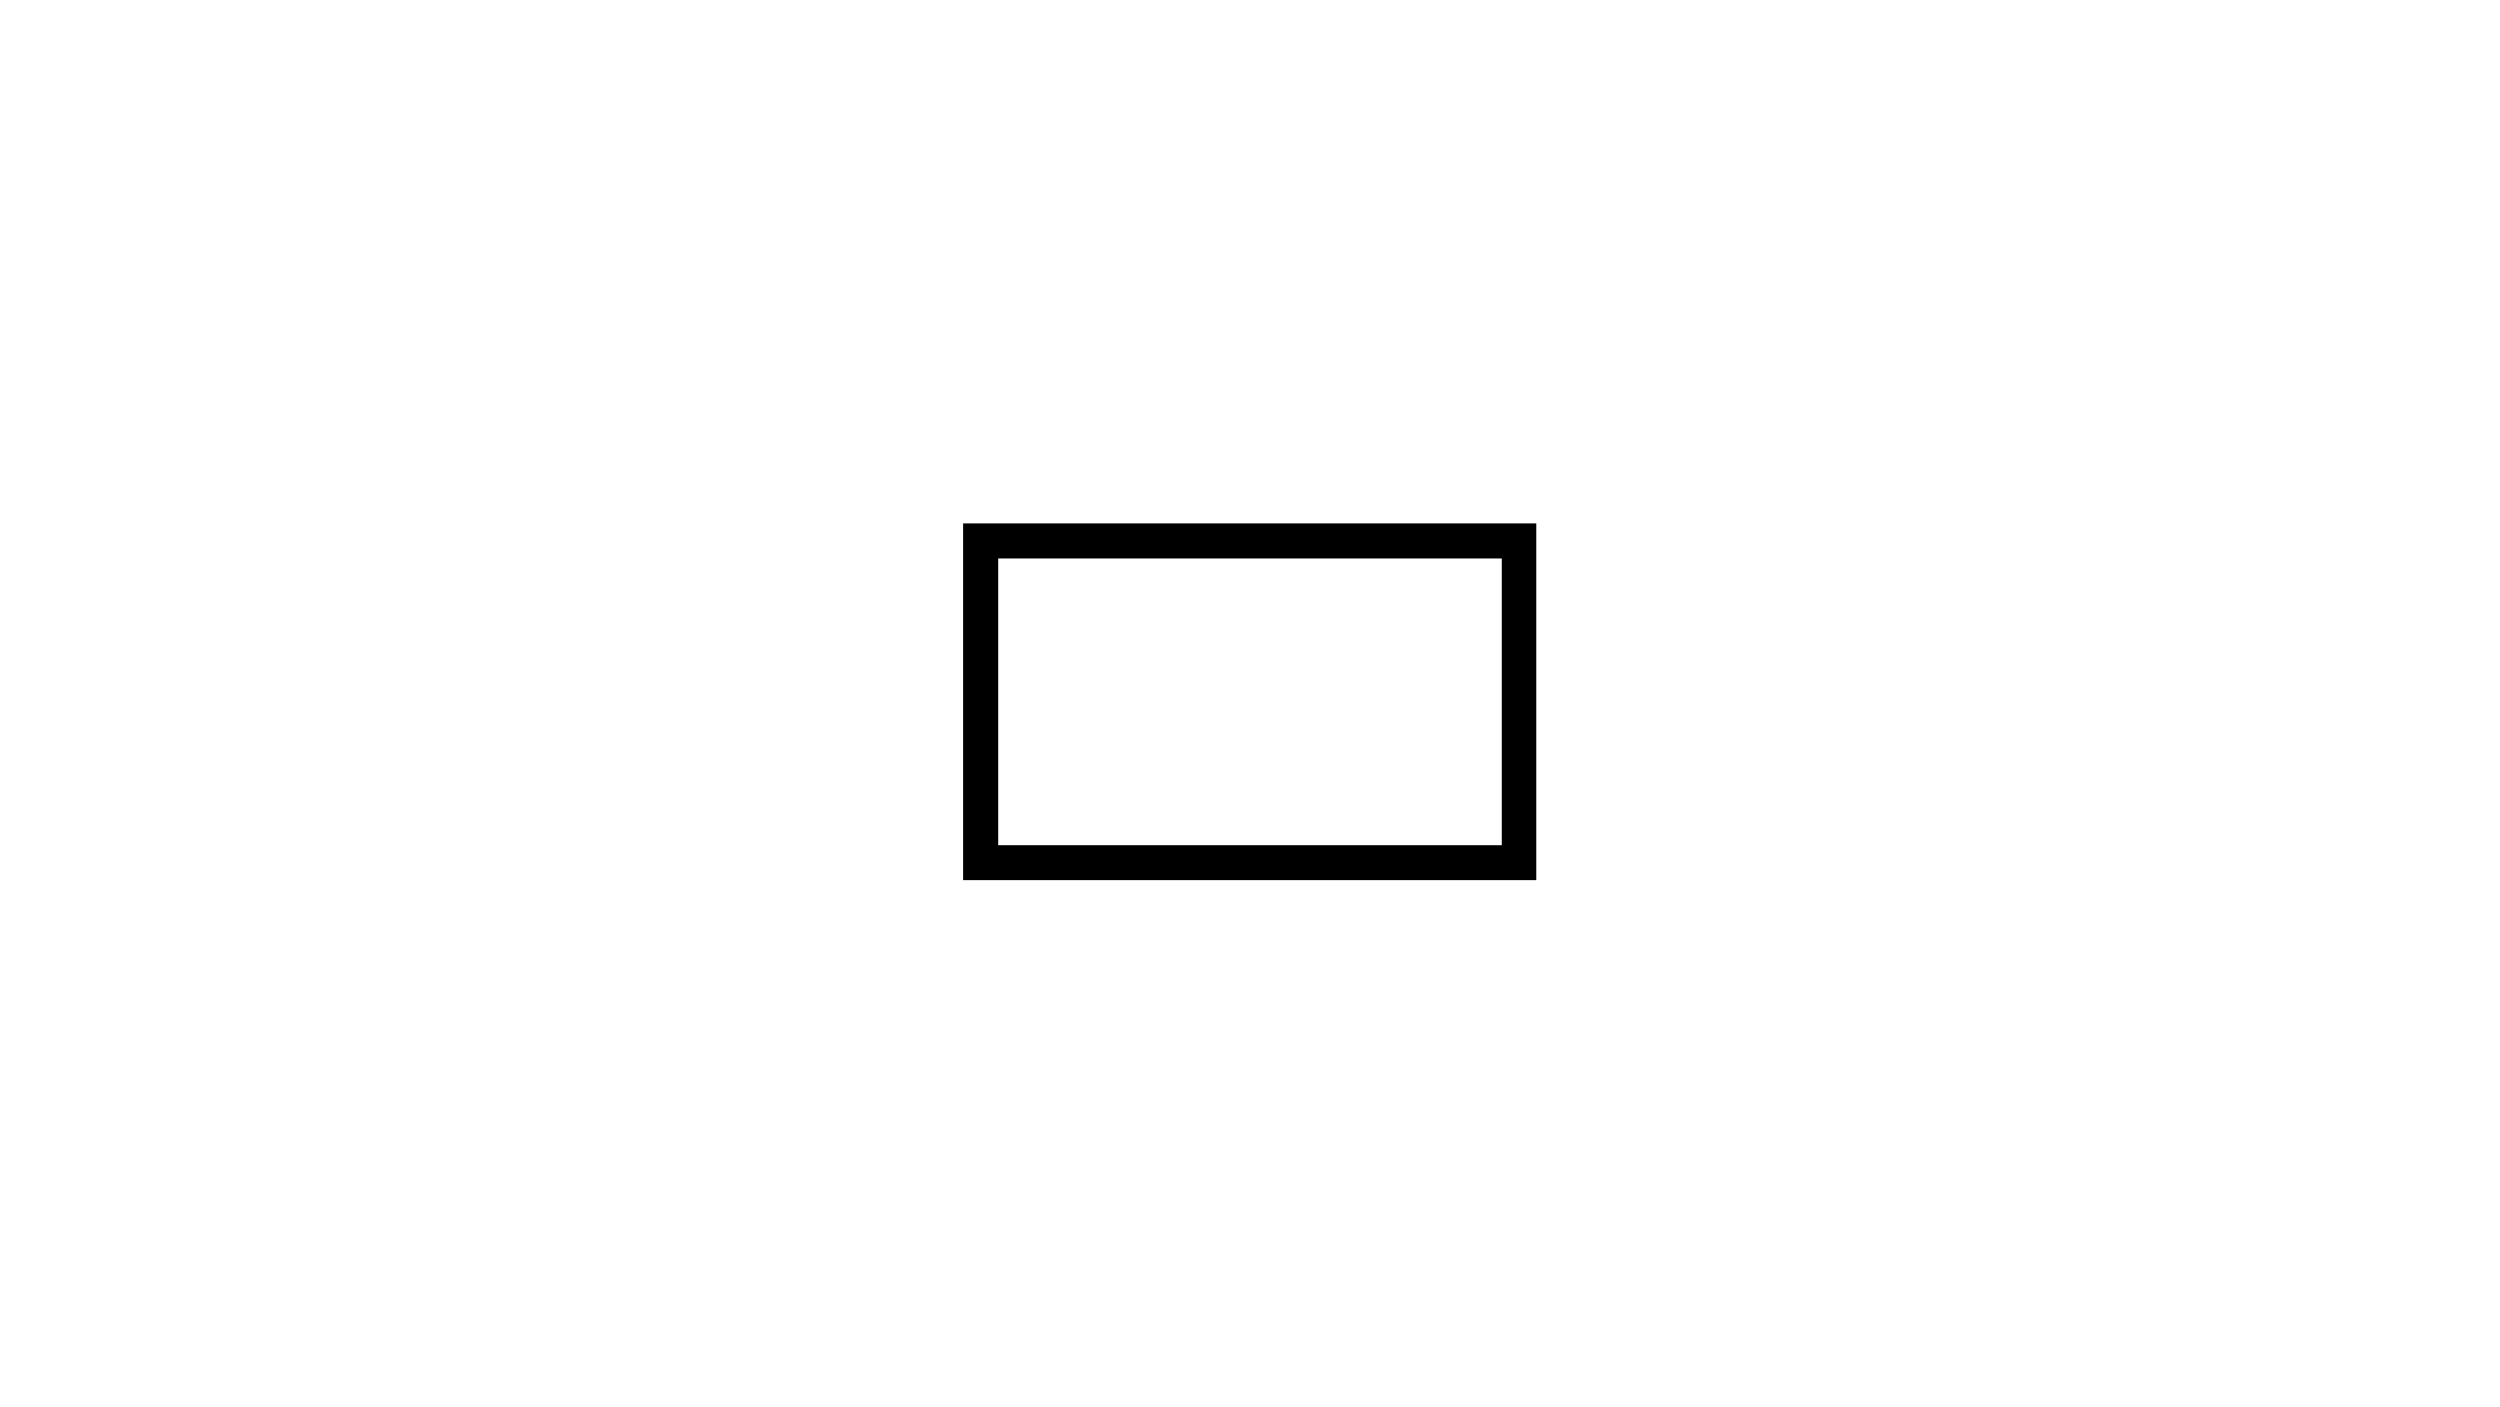
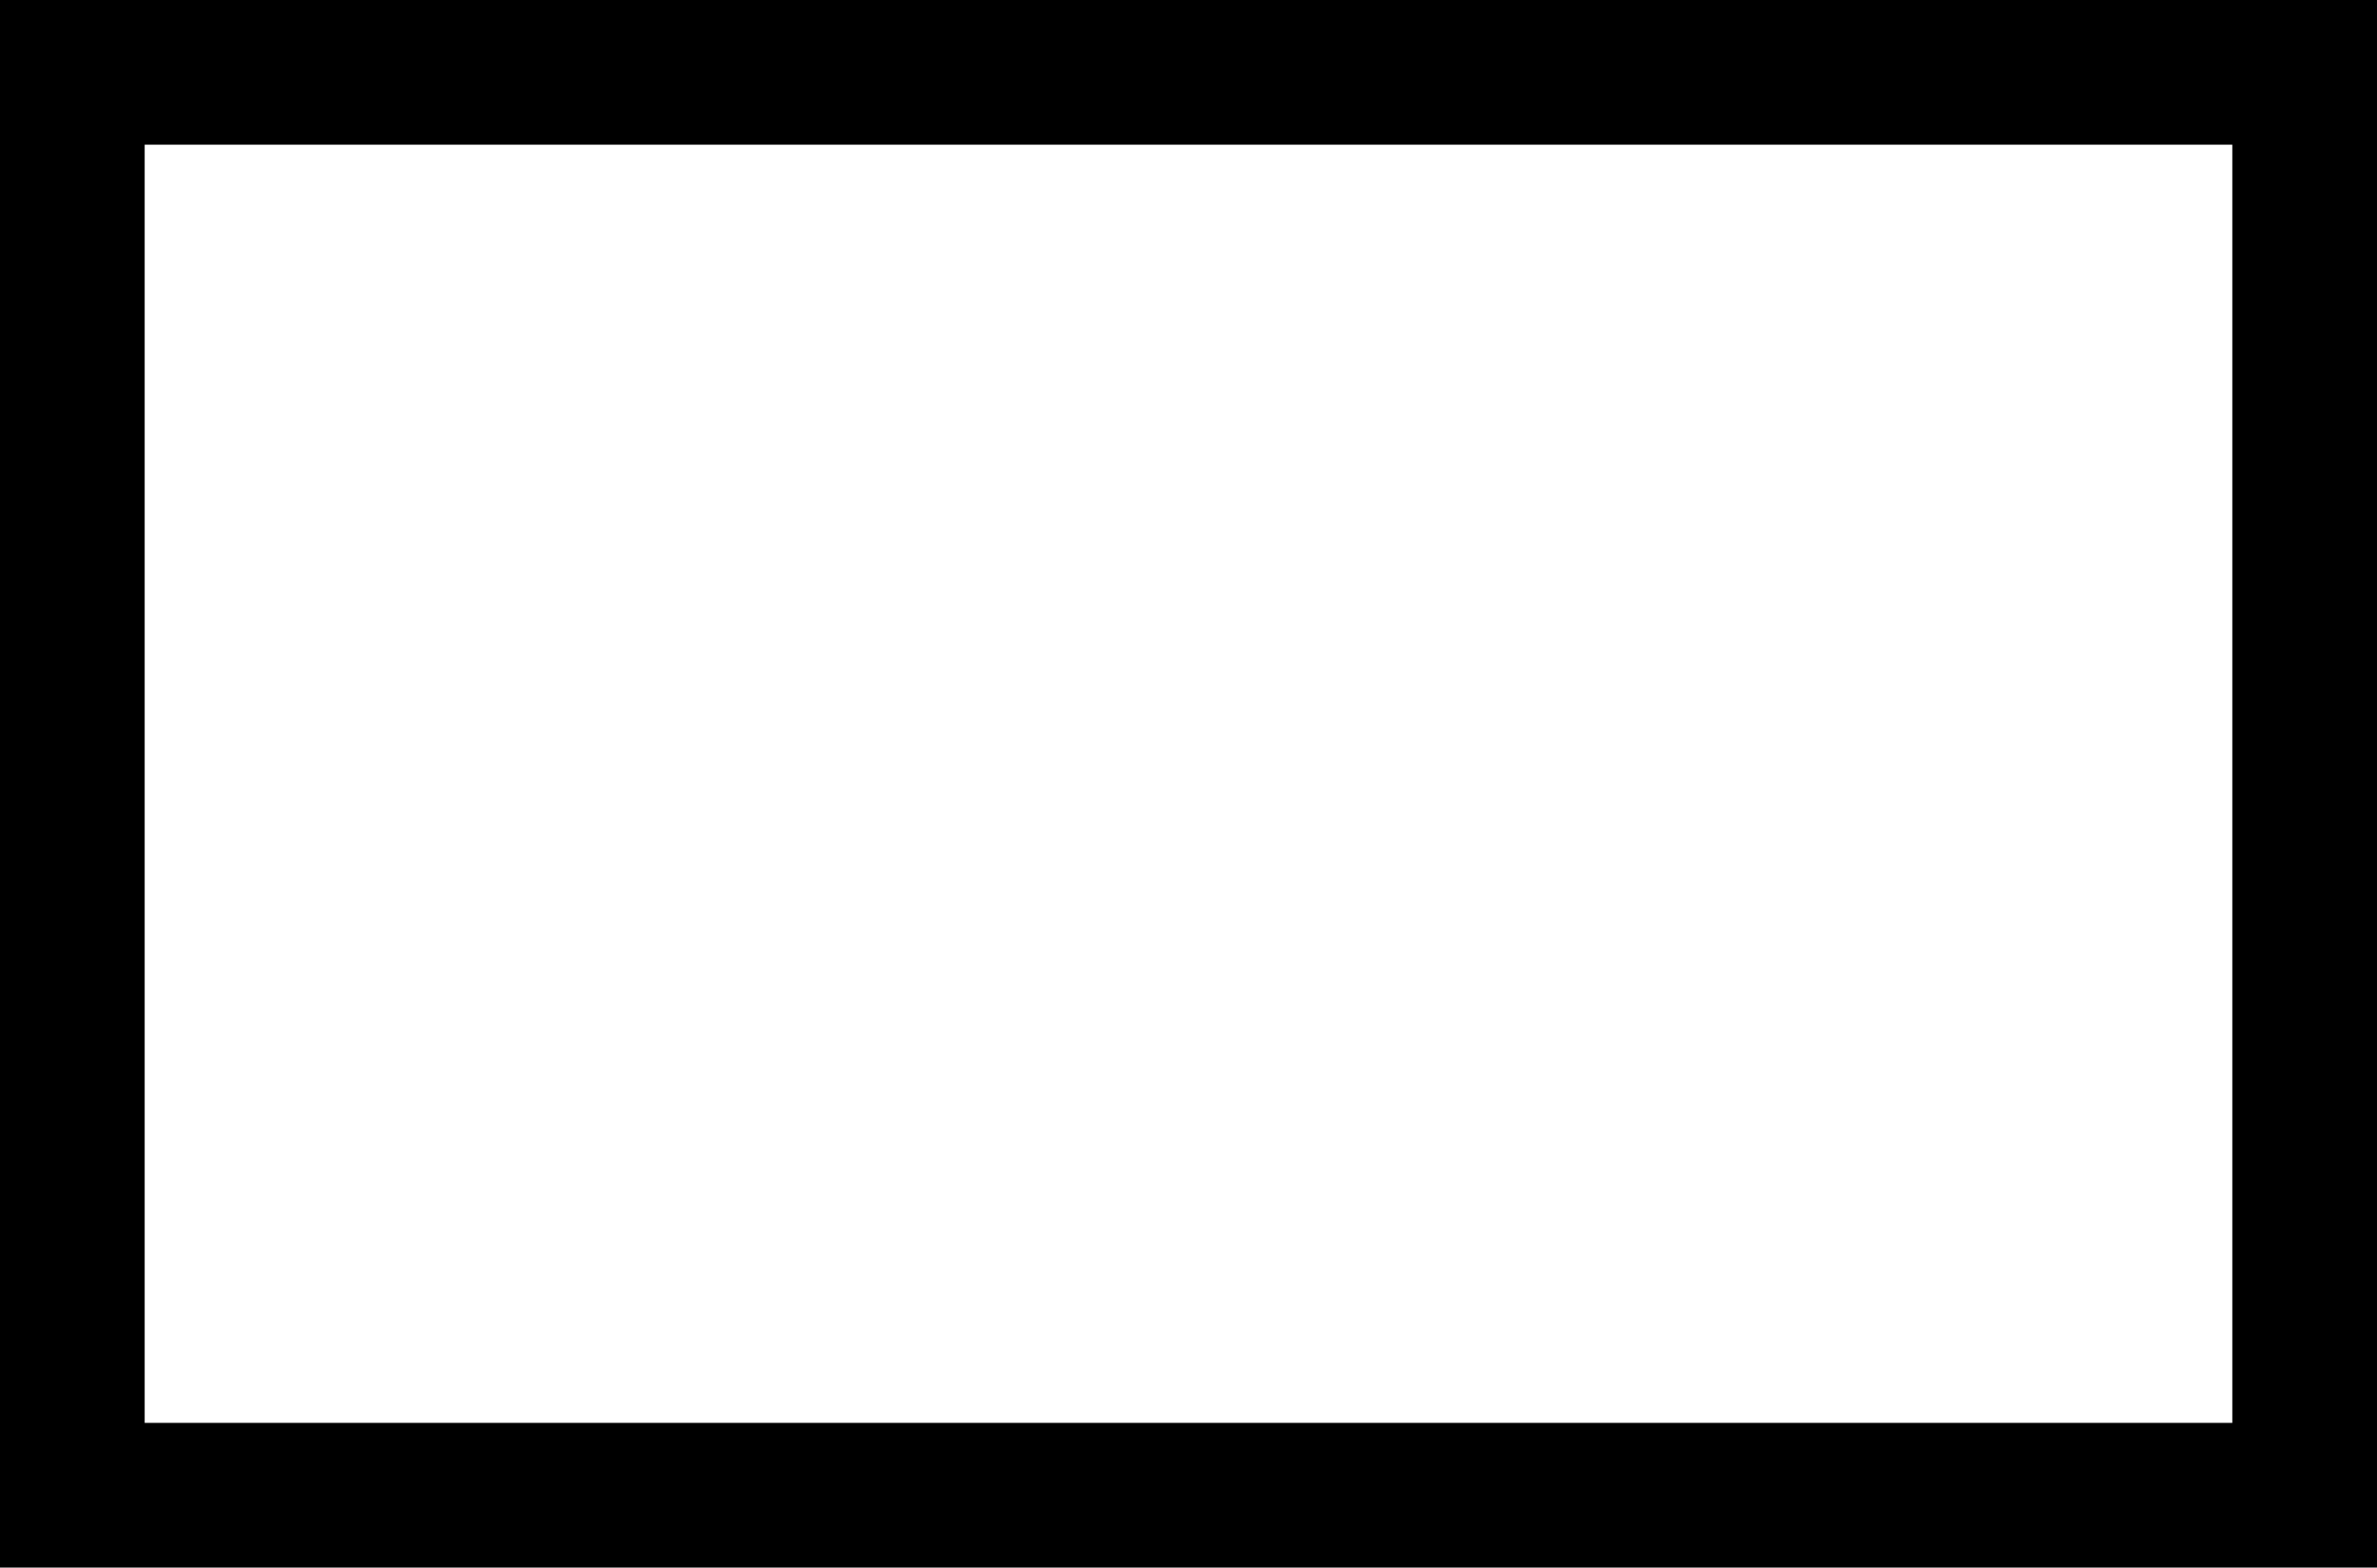
- <svg xmlns="http://www.w3.org/2000/svg" width="1280" zoomAndPan="magnify" viewBox="0 0 960 540" height="720" preserveAspectRatio="xMidYMid meet" version="1.0">
-   <defs>
-     <clipPath id="50750b2a4c">
-       <path d="M 369.836 200.973 L 589.93 200.973 L 589.93 337.969 L 369.836 337.969 Z M 369.836 200.973 " clip-rule="nonzero" />
-     </clipPath>
-   </defs>
-   <g clip-path="url(#50750b2a4c)">
-     <path stroke-linecap="butt" transform="matrix(0.748614, 0, 0, 0.748614, 369.8356, 200.9735)" fill="none" stroke-linejoin="miter" d="M 0 -0.001 L 294.31 -0.001 L 294.31 183.077 L 0 183.077 Z M 0 -0.001 " stroke="#000000" stroke-width="36" stroke-opacity="1" stroke-miterlimit="4" />
+ <svg xmlns="http://www.w3.org/2000/svg" version="1.1" width="98.571" height="65" viewBox="0,0,98.571,65">
+   <g transform="translate(-190.7143,-147.5)">
+     <g data-paper-data="{&quot;isPaintingLayer&quot;:true}" fill="none" fill-rule="nonzero" stroke="#000000" stroke-width="6" stroke-linecap="butt" stroke-linejoin="miter" stroke-miterlimit="10" stroke-dasharray="" stroke-dashoffset="0" style="mix-blend-mode: normal">
+       <path d="M193.714,209.5v-59h92.571v59z" />
+     </g>
  </g>
</svg>
